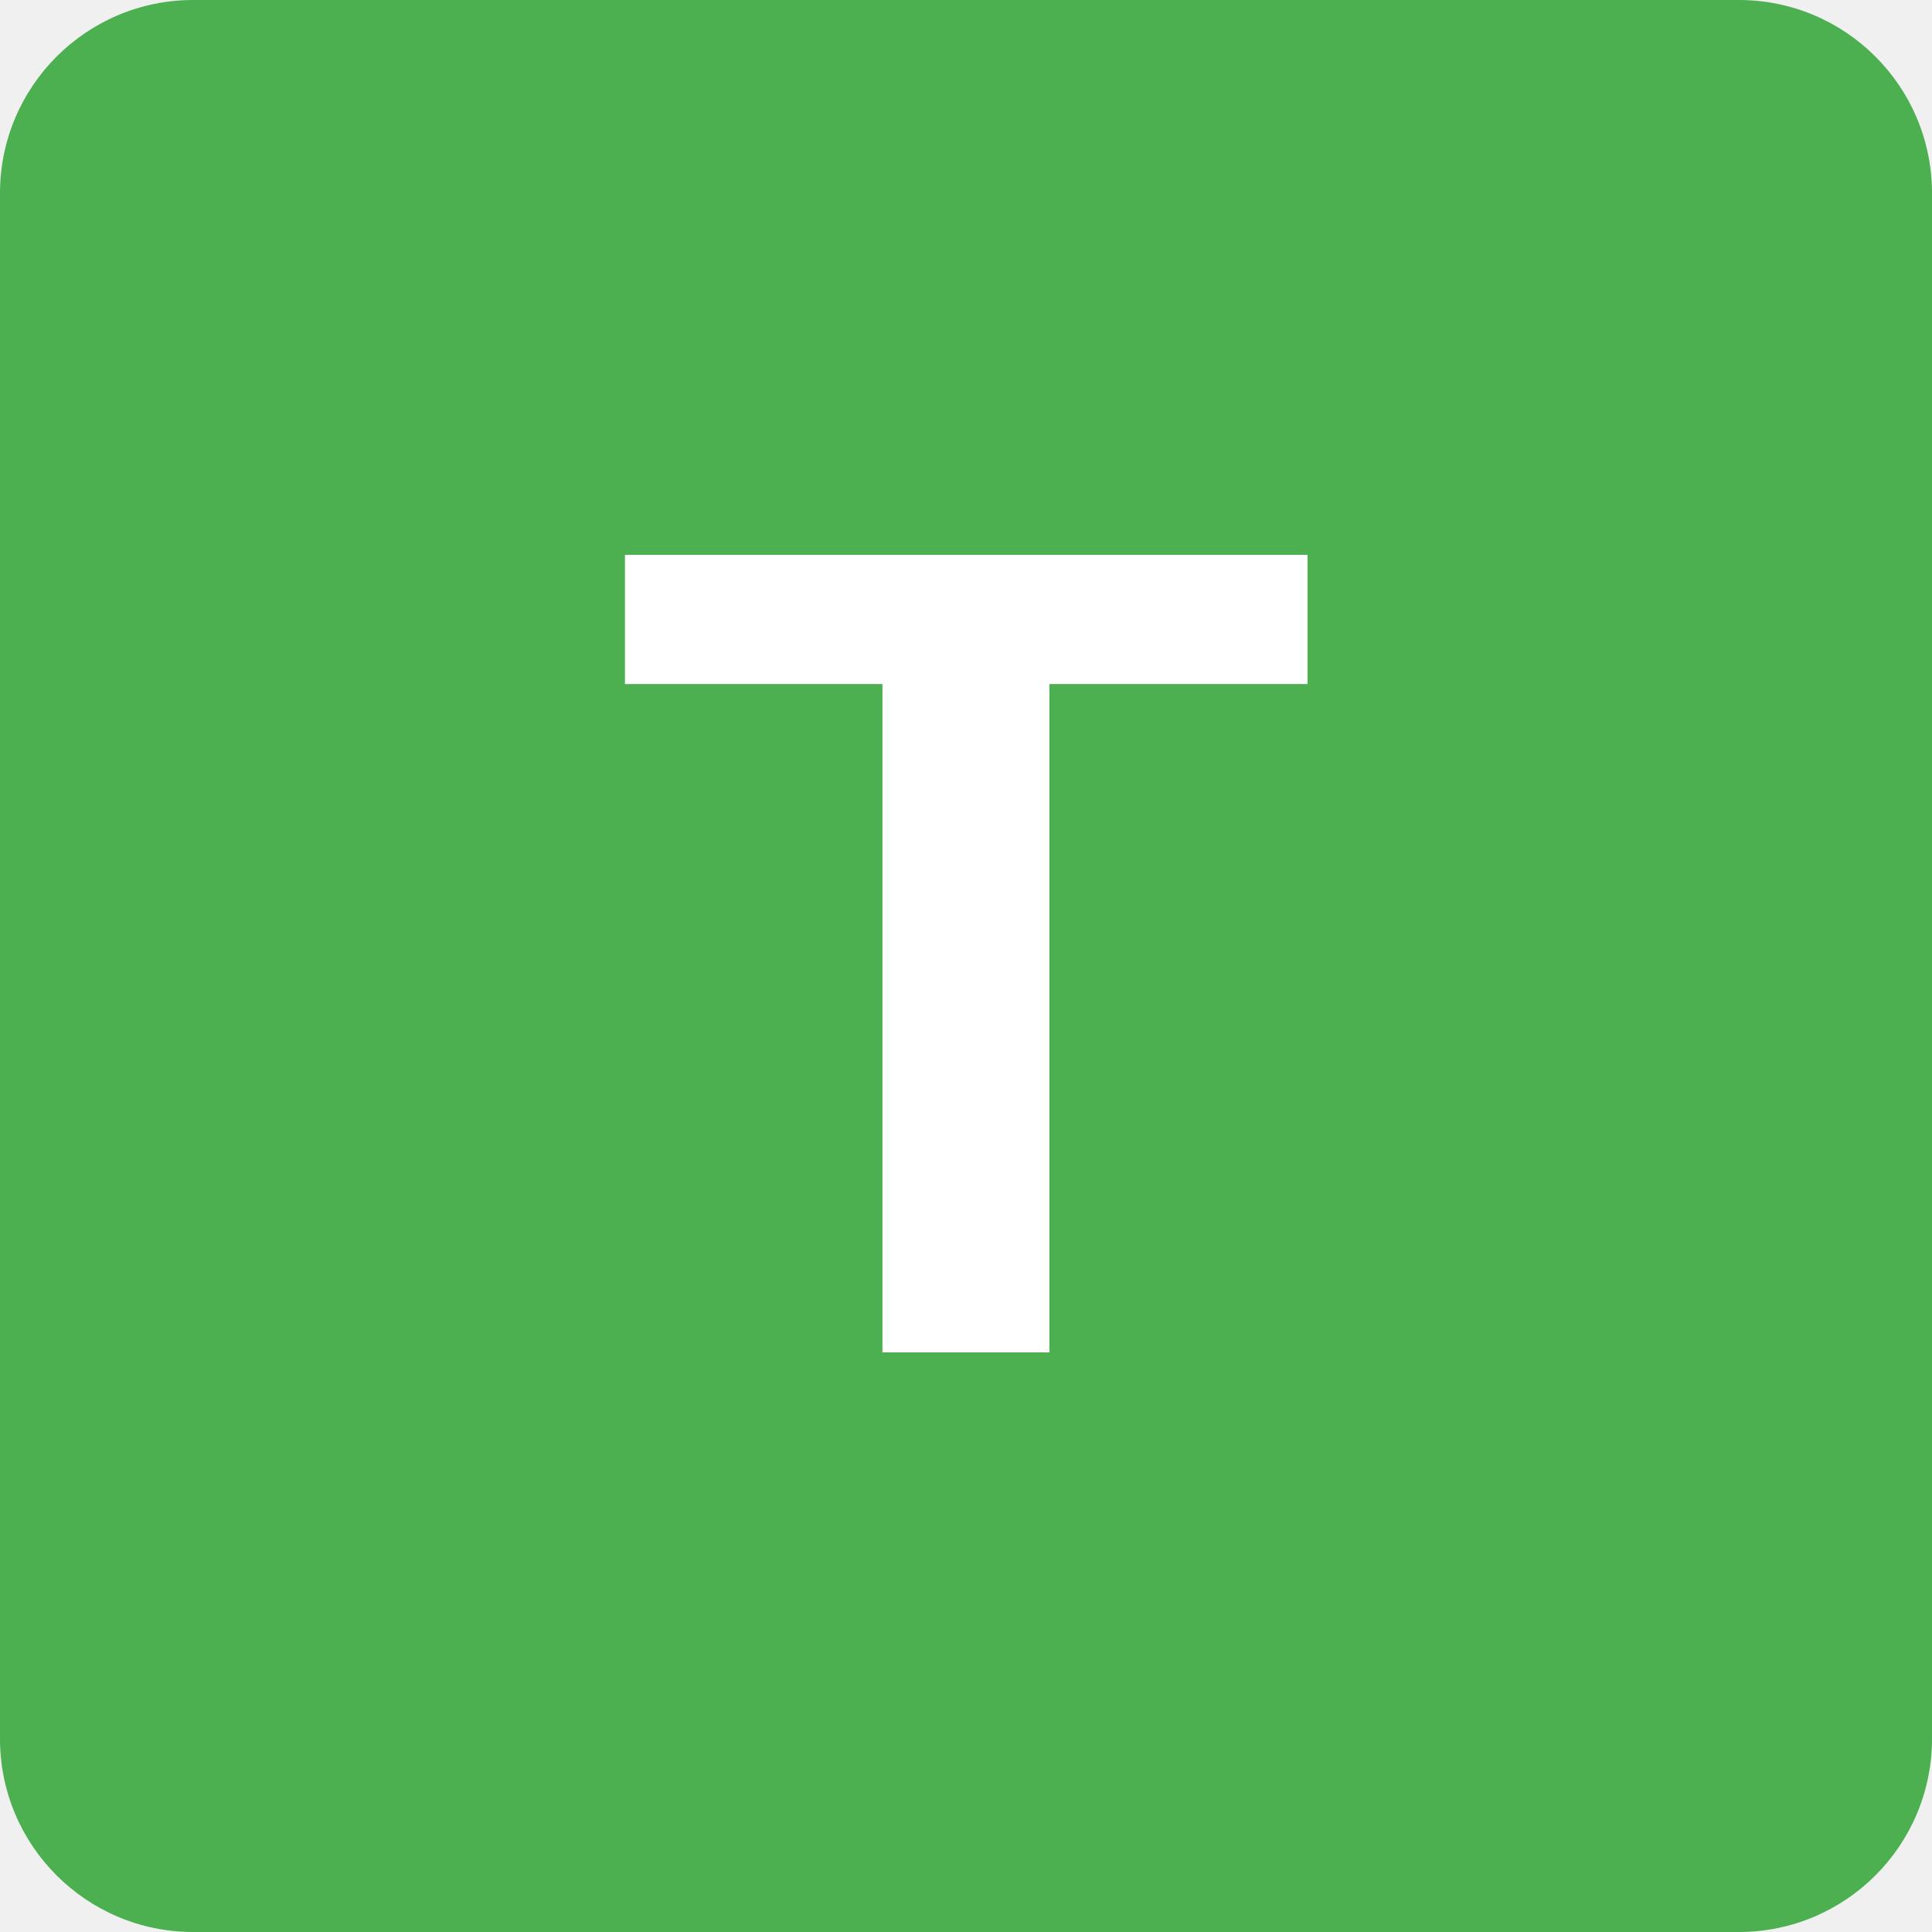
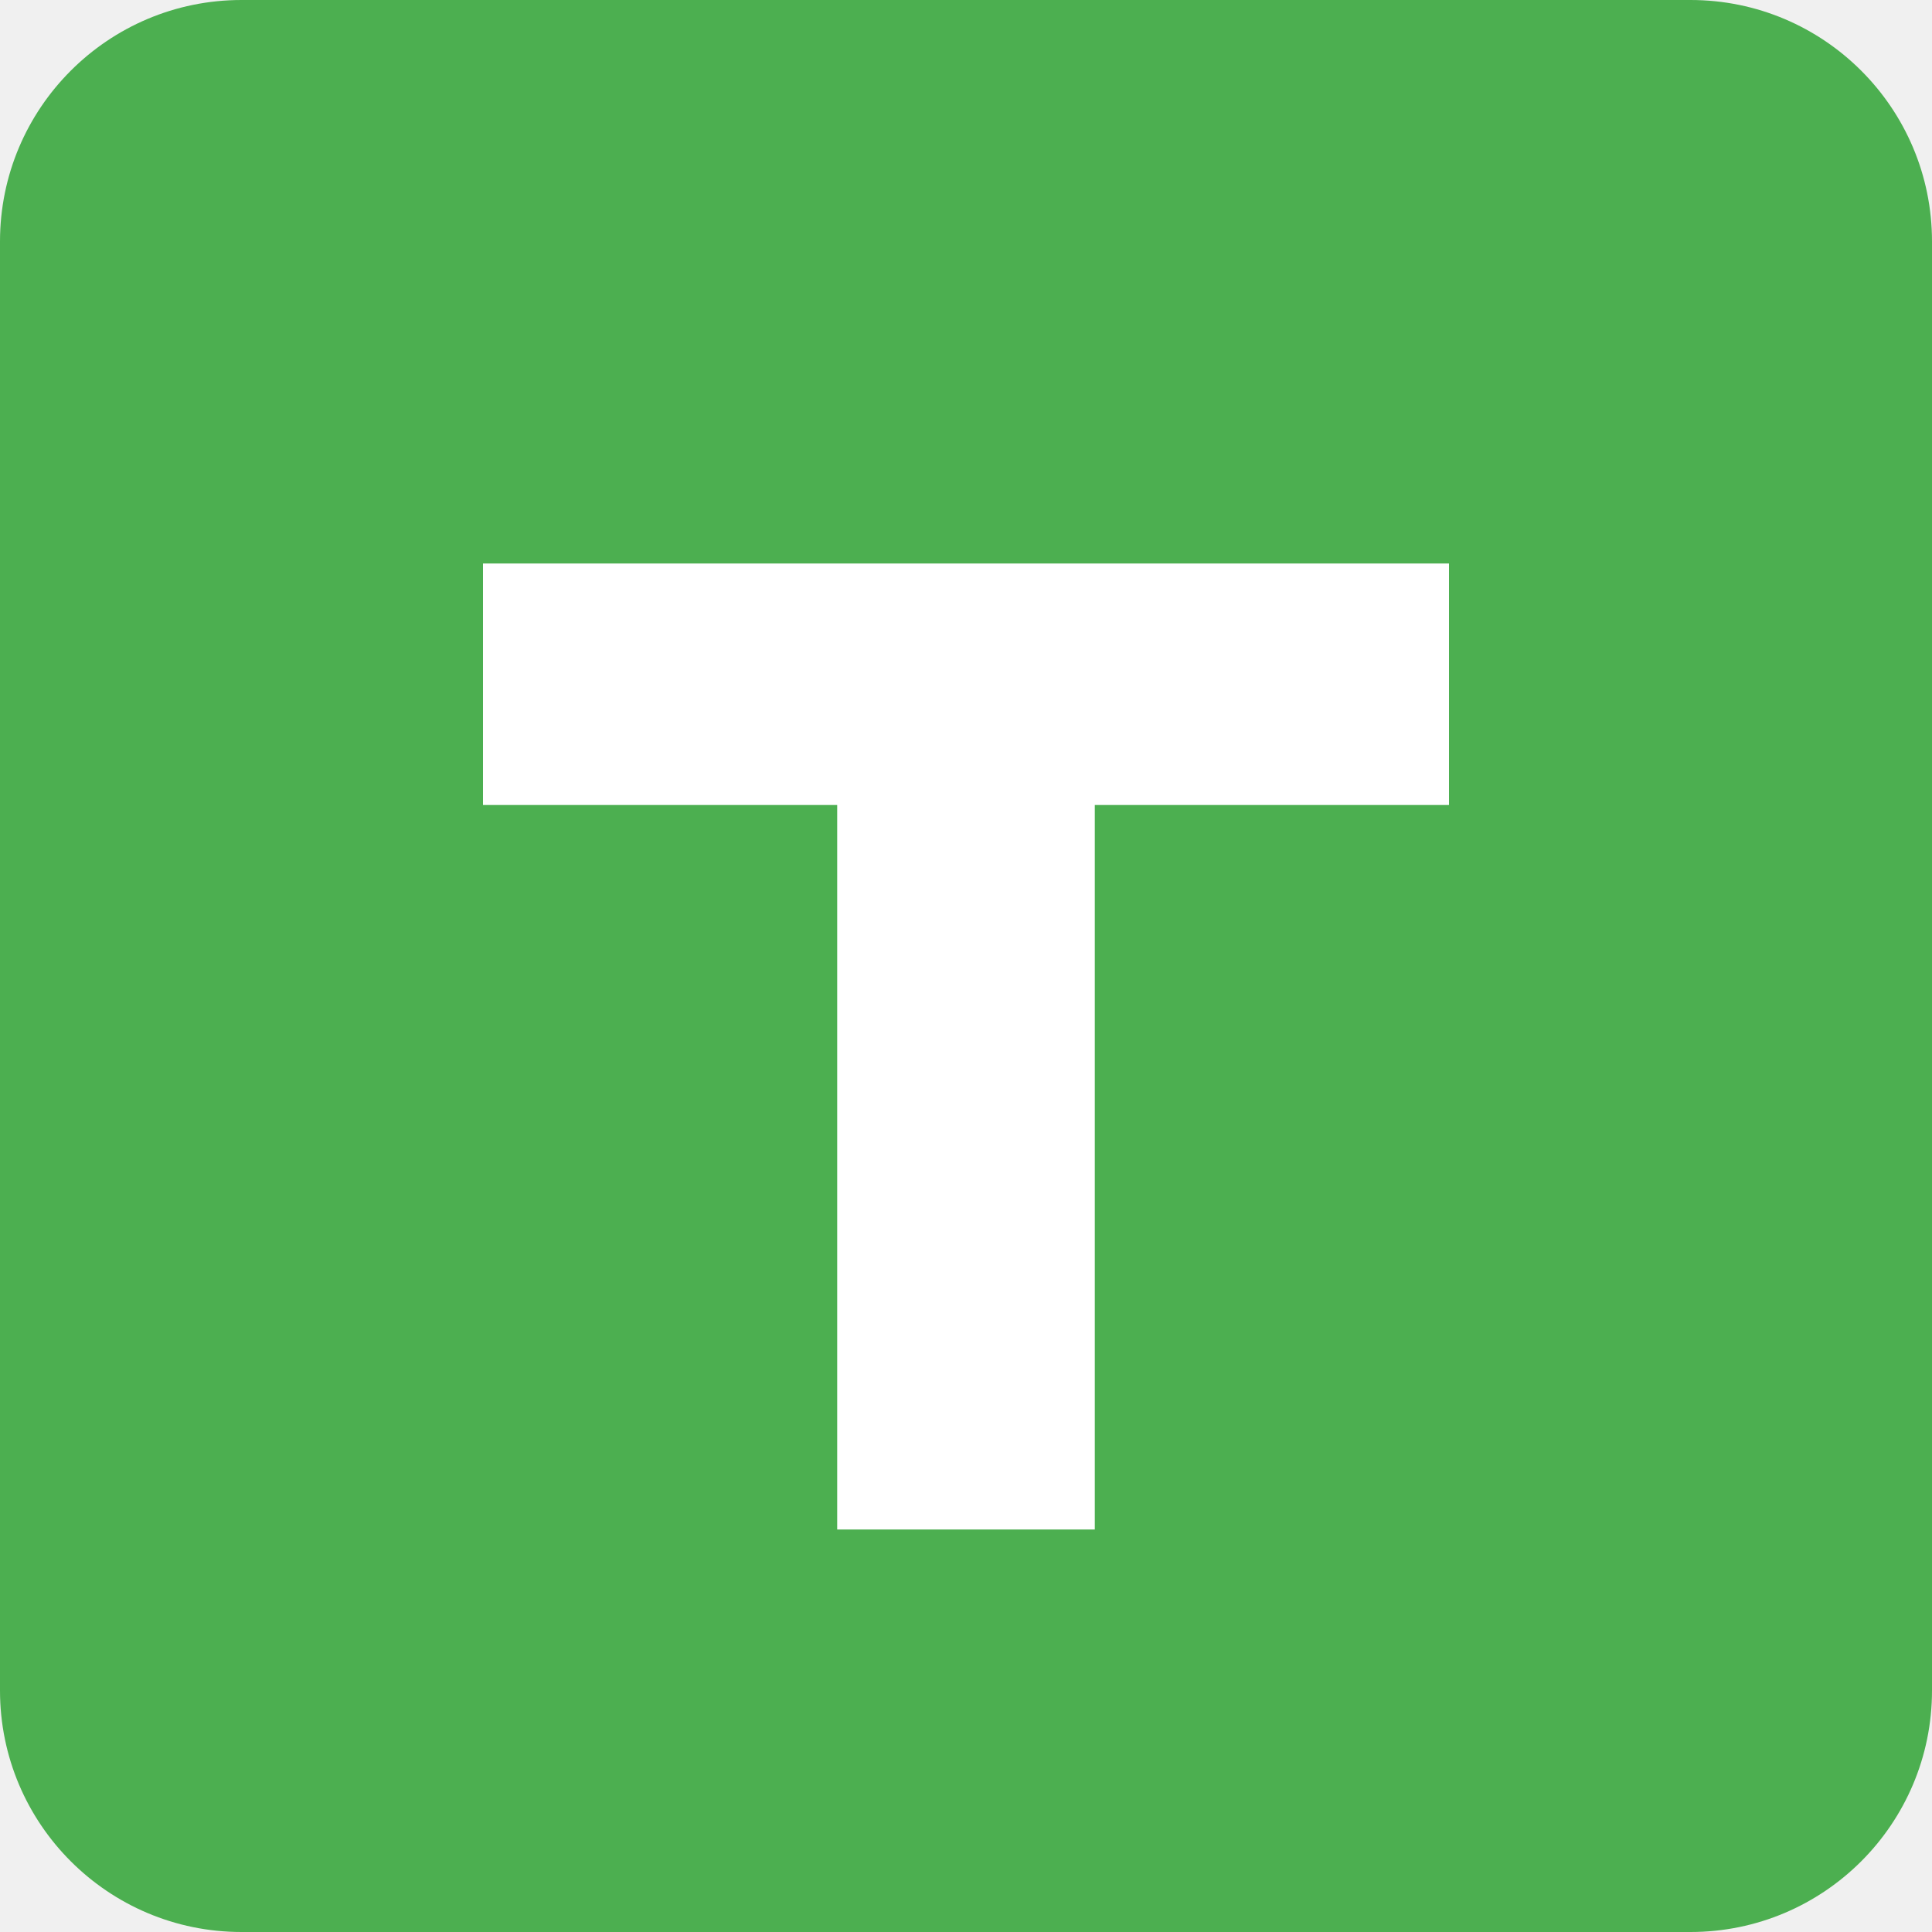
- <svg xmlns="http://www.w3.org/2000/svg" viewBox="0 0 100 100" width="100" height="100">
-   <rect width="100" height="100" fill="#4CAF50" rx="10" />
-   <text x="50" y="70" font-family="Arial, sans-serif" font-size="60" font-weight="bold" fill="white" text-anchor="middle">T</text>
+ <svg xmlns="http://www.w3.org/2000/svg" viewBox="0 0 120 120" width="120" height="120">
+   <rect width="120" height="120" fill="#4CAF50" rx="15" />
+   <path d="M 30 35 L 90 35 L 90 50 L 68 50 L 68 95 L 52 95 L 52 50 L 30 50 Z" fill="white" />
</svg>
